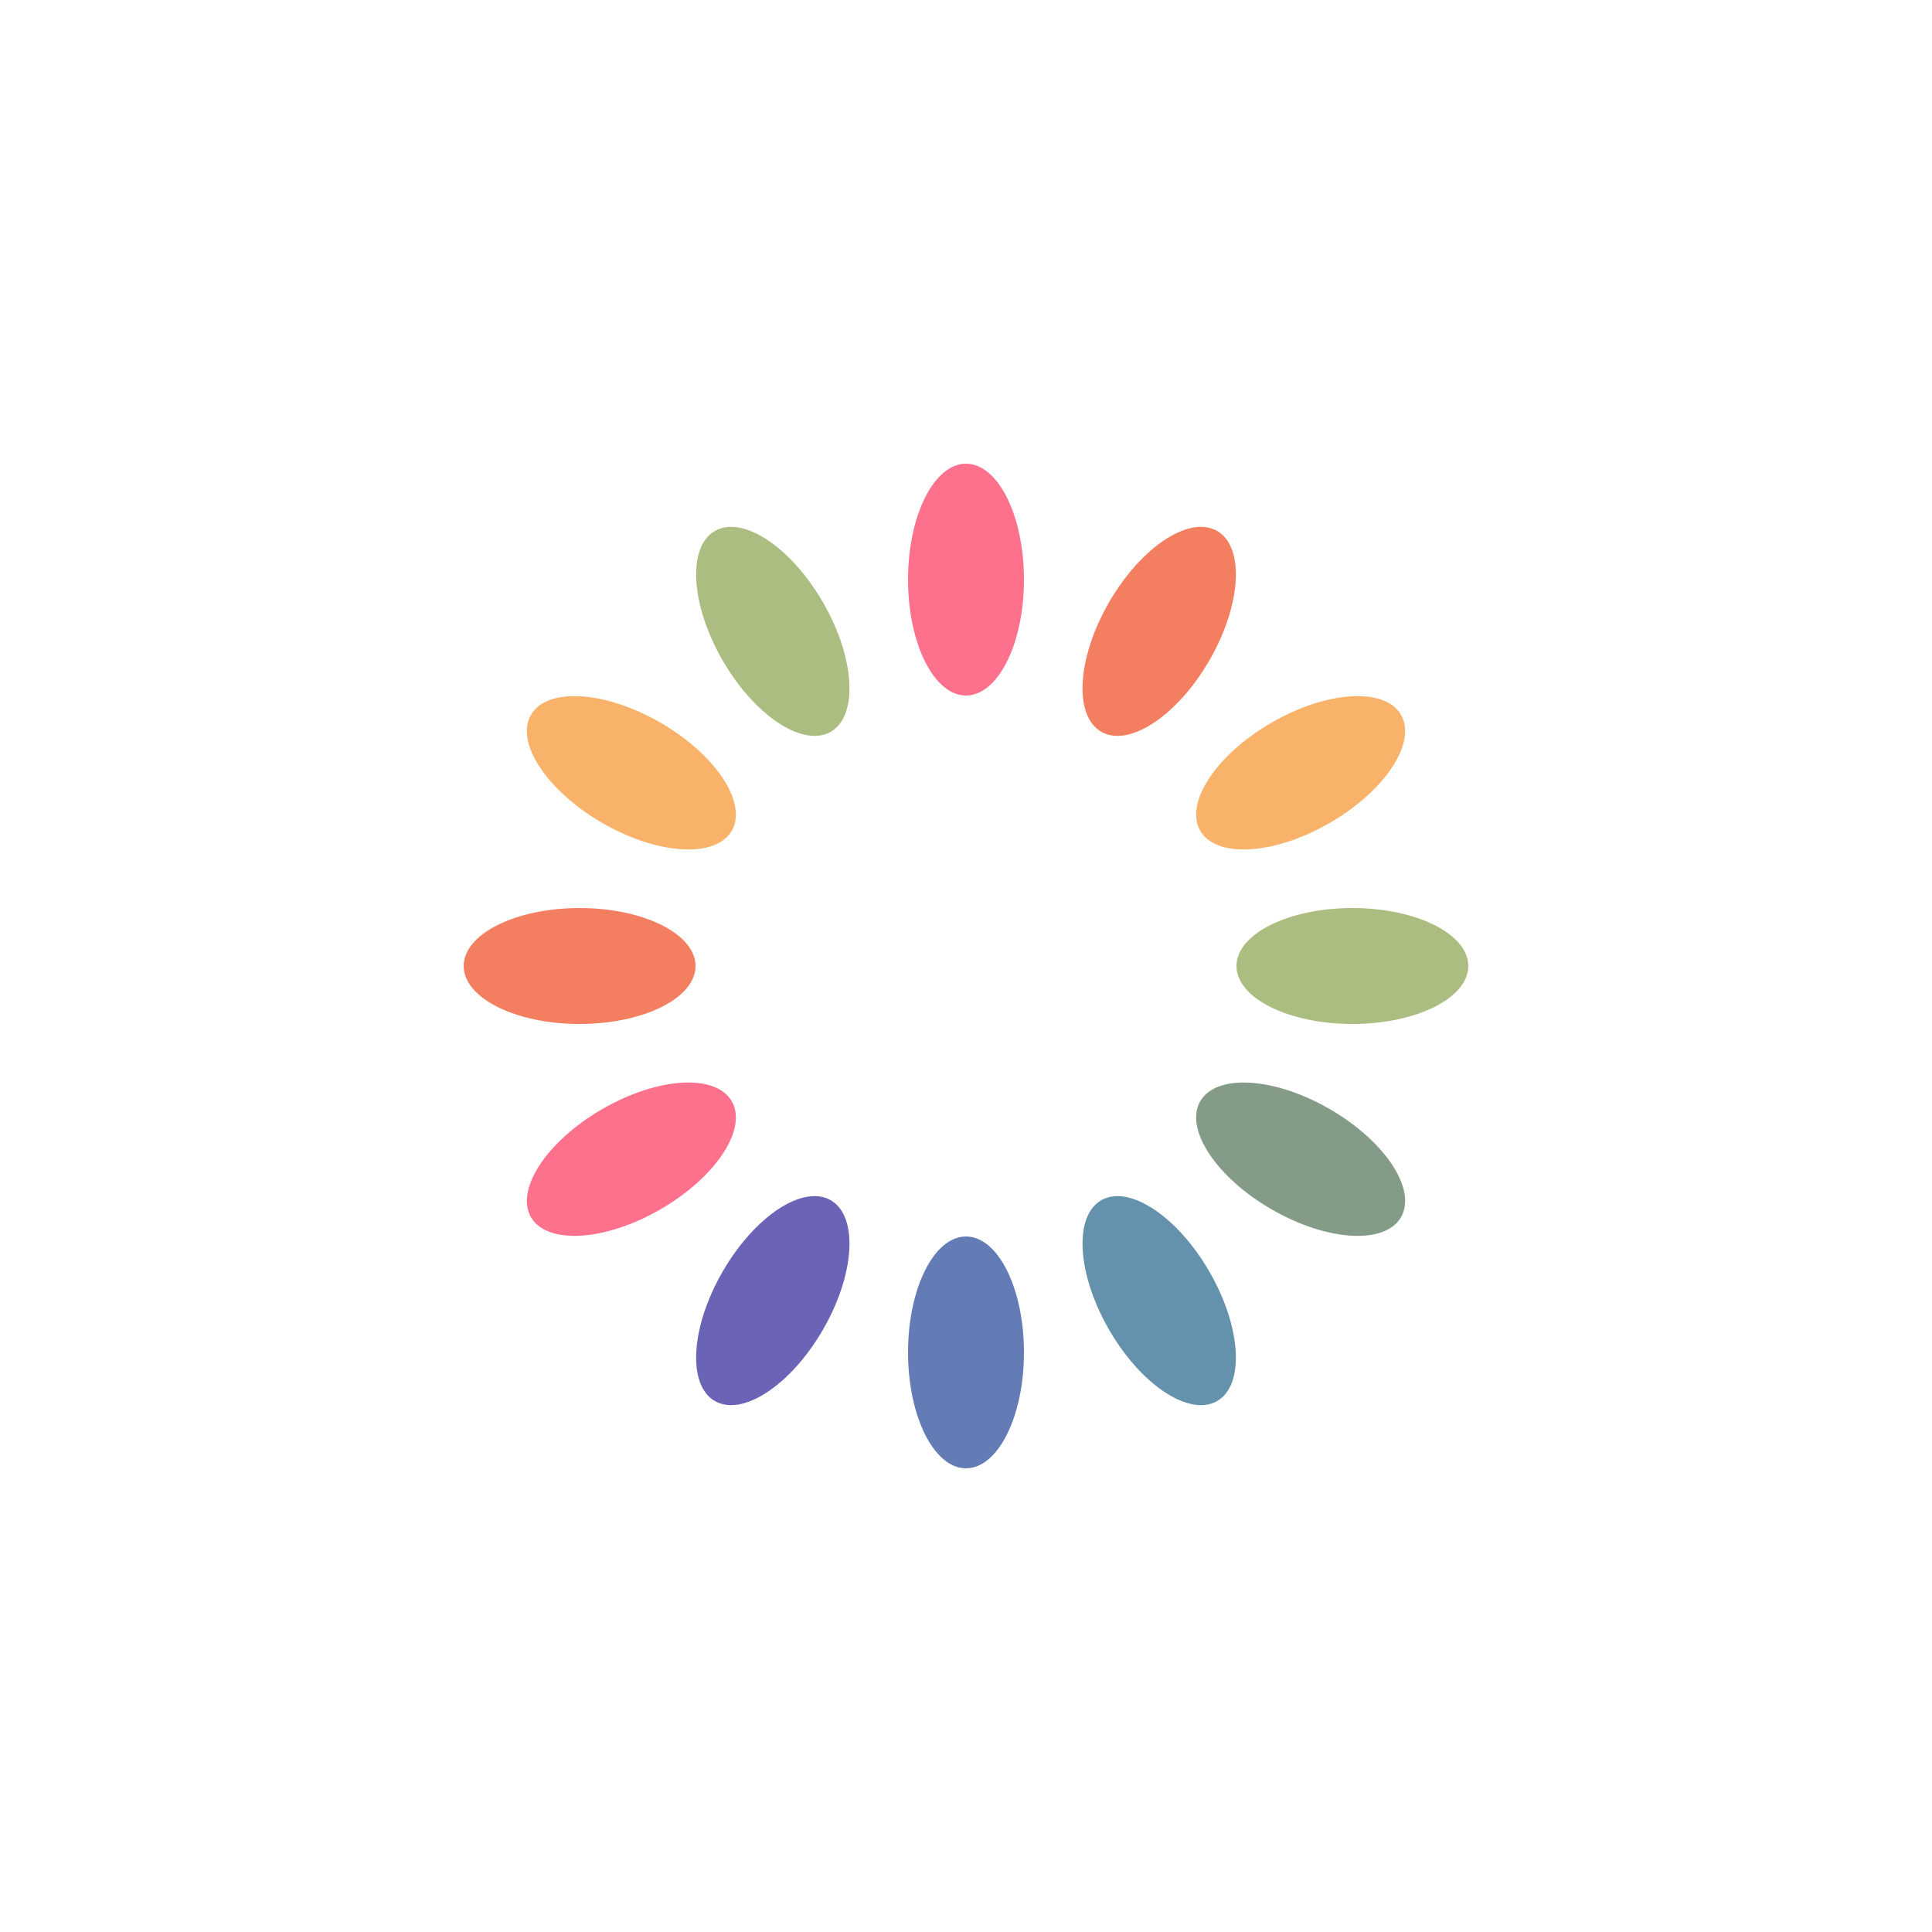
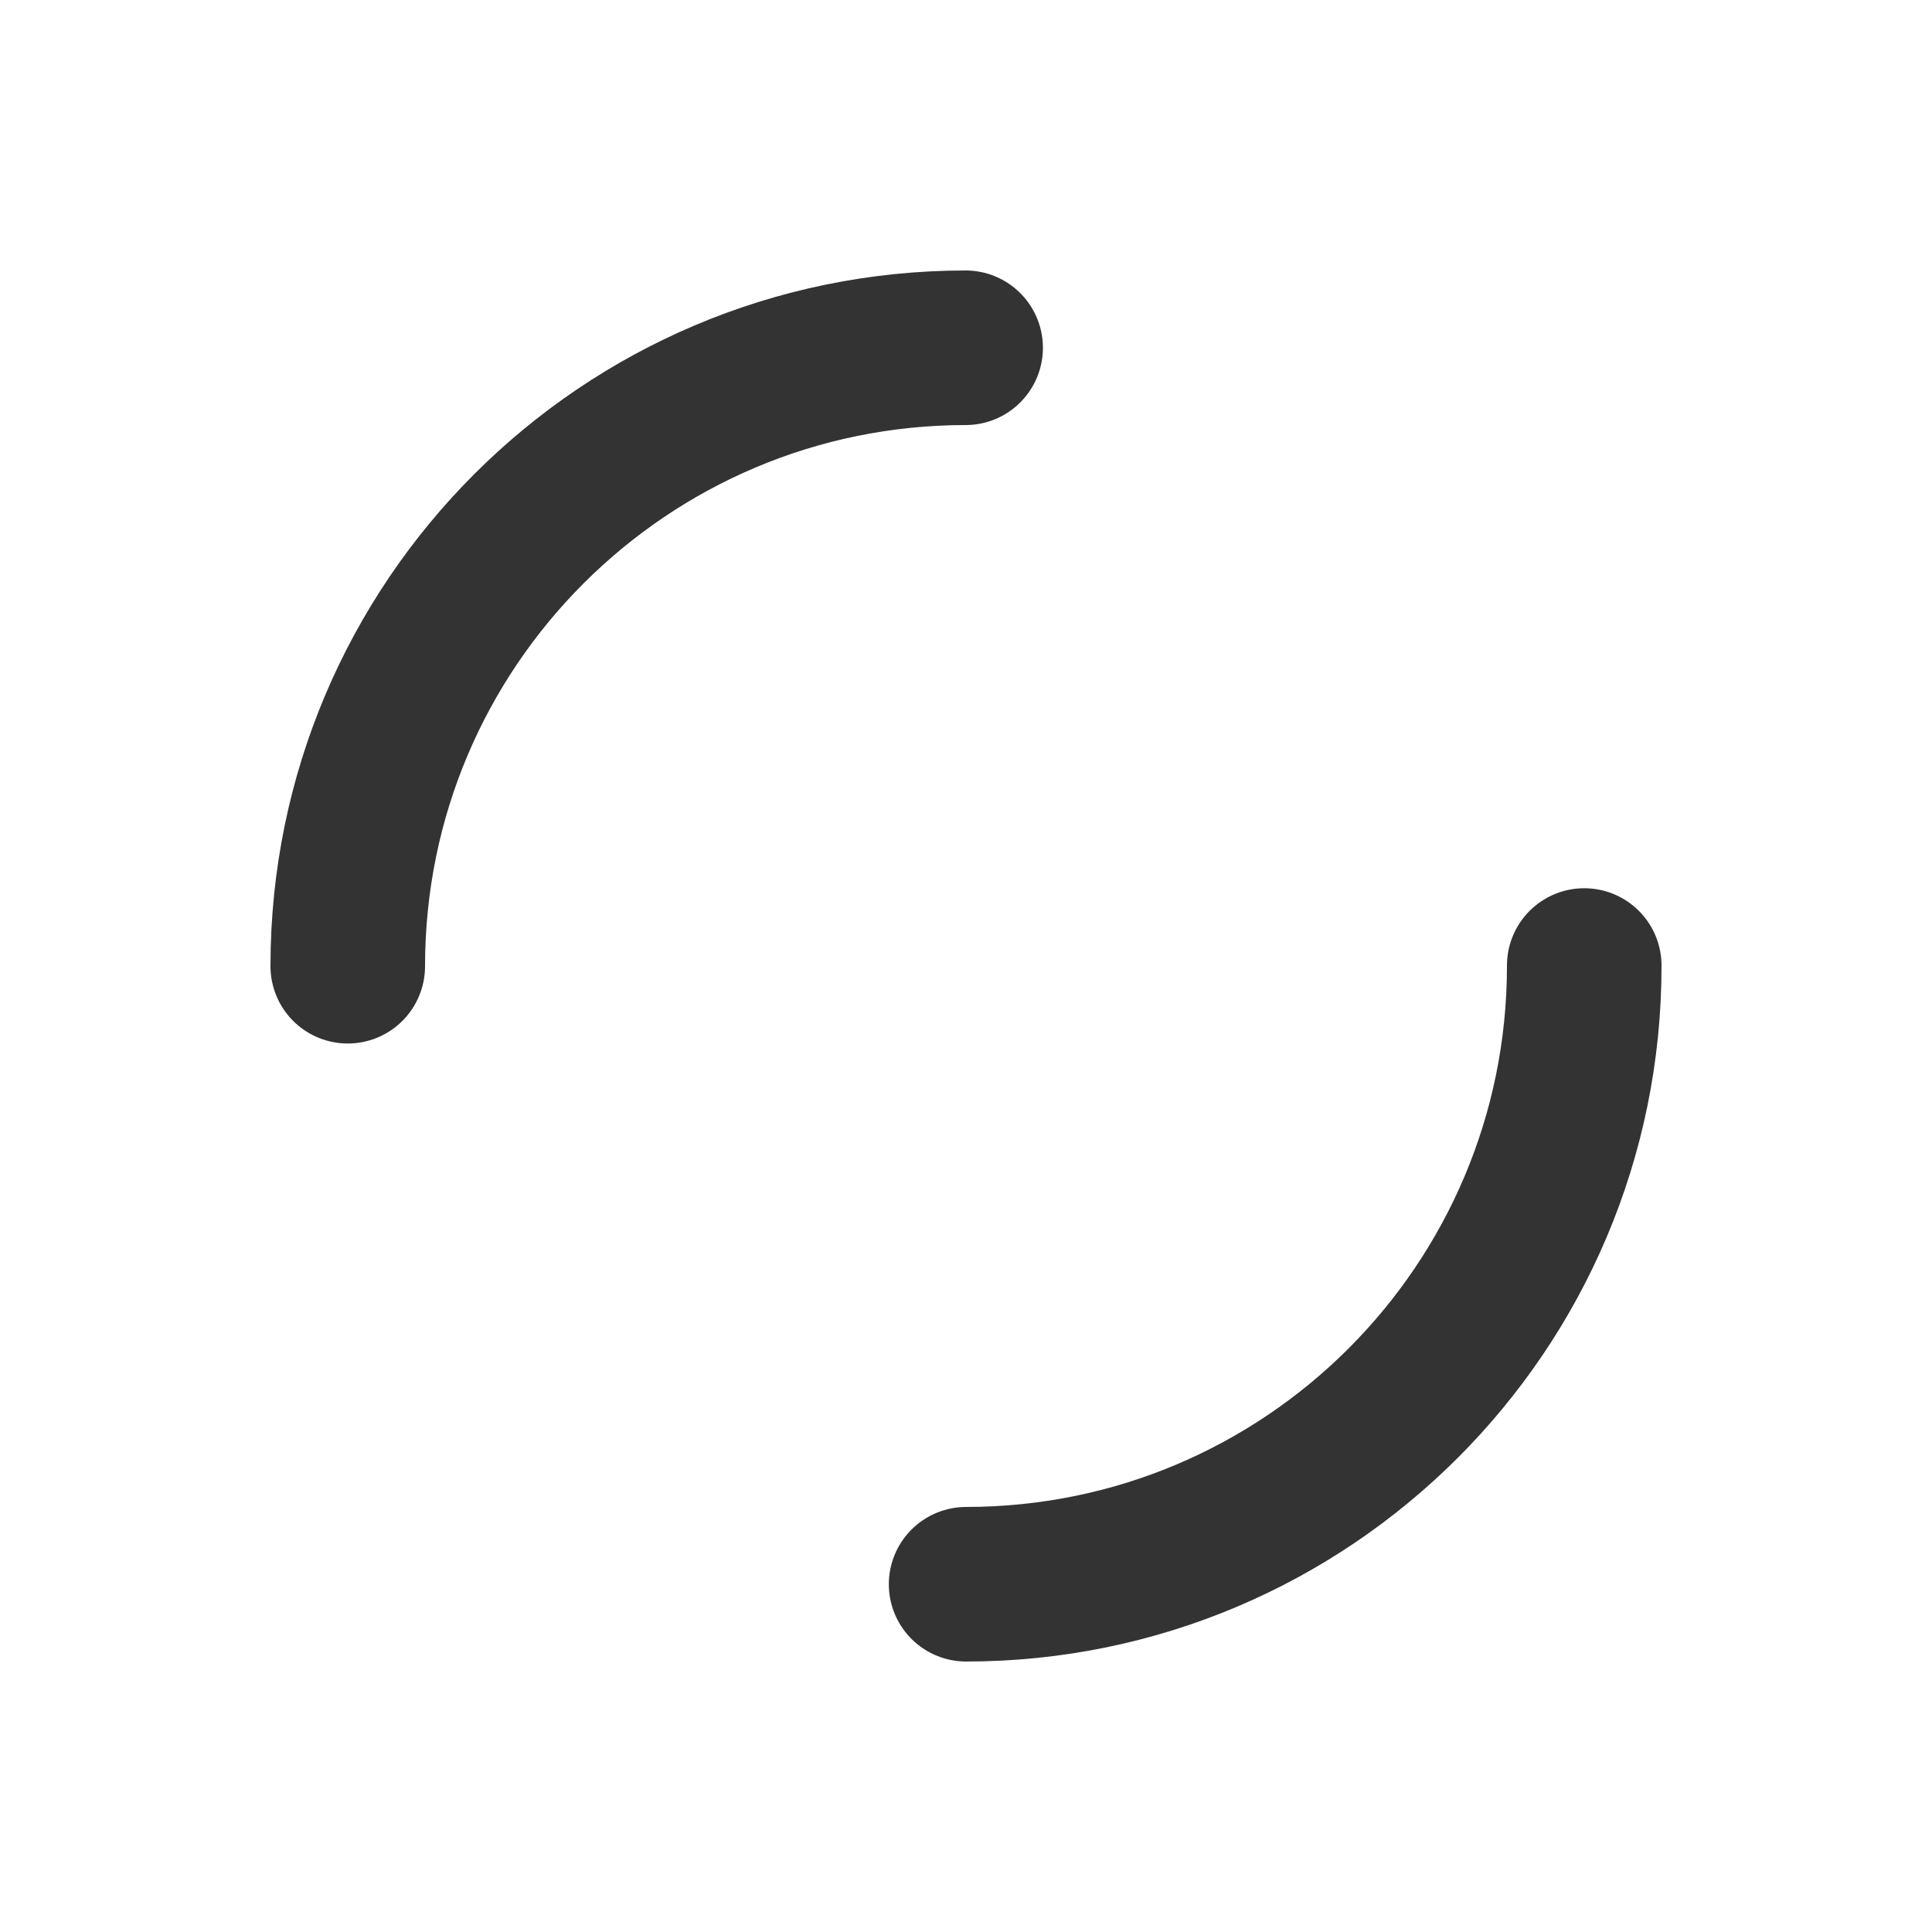
<svg xmlns="http://www.w3.org/2000/svg" style="margin: auto; background: none; display: block; shape-rendering: auto;" width="200px" height="200px" viewBox="0 0 100 100" preserveAspectRatio="xMidYMid">
-   <g transform="rotate(0 50 50)">
-     <rect x="47" y="24" rx="3" ry="6" width="6" height="12" fill="#fe718d">
-       <animate attributeName="opacity" values="1;0" keyTimes="0;1" dur="1s" begin="-0.917s" repeatCount="indefinite" />
-     </rect>
-   </g>
-   <g transform="rotate(30 50 50)">
-     <rect x="47" y="24" rx="3" ry="6" width="6" height="12" fill="#f47e60">
-       <animate attributeName="opacity" values="1;0" keyTimes="0;1" dur="1s" begin="-0.833s" repeatCount="indefinite" />
-     </rect>
-   </g>
-   <g transform="rotate(60 50 50)">
-     <rect x="47" y="24" rx="3" ry="6" width="6" height="12" fill="#f8b26a">
-       <animate attributeName="opacity" values="1;0" keyTimes="0;1" dur="1s" begin="-0.75s" repeatCount="indefinite" />
-     </rect>
-   </g>
-   <g transform="rotate(90 50 50)">
-     <rect x="47" y="24" rx="3" ry="6" width="6" height="12" fill="#abbd81">
-       <animate attributeName="opacity" values="1;0" keyTimes="0;1" dur="1s" begin="-0.667s" repeatCount="indefinite" />
-     </rect>
-   </g>
-   <g transform="rotate(120 50 50)">
-     <rect x="47" y="24" rx="3" ry="6" width="6" height="12" fill="#849b87">
-       <animate attributeName="opacity" values="1;0" keyTimes="0;1" dur="1s" begin="-0.583s" repeatCount="indefinite" />
-     </rect>
-   </g>
-   <g transform="rotate(150 50 50)">
-     <rect x="47" y="24" rx="3" ry="6" width="6" height="12" fill="#6492ac">
-       <animate attributeName="opacity" values="1;0" keyTimes="0;1" dur="1s" begin="-0.5s" repeatCount="indefinite" />
-     </rect>
-   </g>
-   <g transform="rotate(180 50 50)">
-     <rect x="47" y="24" rx="3" ry="6" width="6" height="12" fill="#637cb5">
-       <animate attributeName="opacity" values="1;0" keyTimes="0;1" dur="1s" begin="-0.417s" repeatCount="indefinite" />
-     </rect>
-   </g>
-   <g transform="rotate(210 50 50)">
-     <rect x="47" y="24" rx="3" ry="6" width="6" height="12" fill="#6a63b6">
-       <animate attributeName="opacity" values="1;0" keyTimes="0;1" dur="1s" begin="-0.333s" repeatCount="indefinite" />
-     </rect>
-   </g>
-   <g transform="rotate(240 50 50)">
-     <rect x="47" y="24" rx="3" ry="6" width="6" height="12" fill="#fe718d">
-       <animate attributeName="opacity" values="1;0" keyTimes="0;1" dur="1s" begin="-0.25s" repeatCount="indefinite" />
-     </rect>
-   </g>
-   <g transform="rotate(270 50 50)">
-     <rect x="47" y="24" rx="3" ry="6" width="6" height="12" fill="#f47e60">
-       <animate attributeName="opacity" values="1;0" keyTimes="0;1" dur="1s" begin="-0.167s" repeatCount="indefinite" />
-     </rect>
-   </g>
-   <g transform="rotate(300 50 50)">
-     <rect x="47" y="24" rx="3" ry="6" width="6" height="12" fill="#f8b26a">
-       <animate attributeName="opacity" values="1;0" keyTimes="0;1" dur="1s" begin="-0.083s" repeatCount="indefinite" />
-     </rect>
-   </g>
-   <g transform="rotate(330 50 50)">
-     <rect x="47" y="24" rx="3" ry="6" width="6" height="12" fill="#abbd81">
-       <animate attributeName="opacity" values="1;0" keyTimes="0;1" dur="1s" begin="0s" repeatCount="indefinite" />
-     </rect>
-   </g>
+   <circle cx="50" cy="50" r="32" stroke-width="8" stroke="#333333" stroke-dasharray="50.265 50.265" fill="none" stroke-linecap="round">
+     <animateTransform attributeName="transform" type="rotate" repeatCount="indefinite" dur="1s" keyTimes="0;1" values="0 50 50;360 50 50" />
+   </circle>
</svg>
